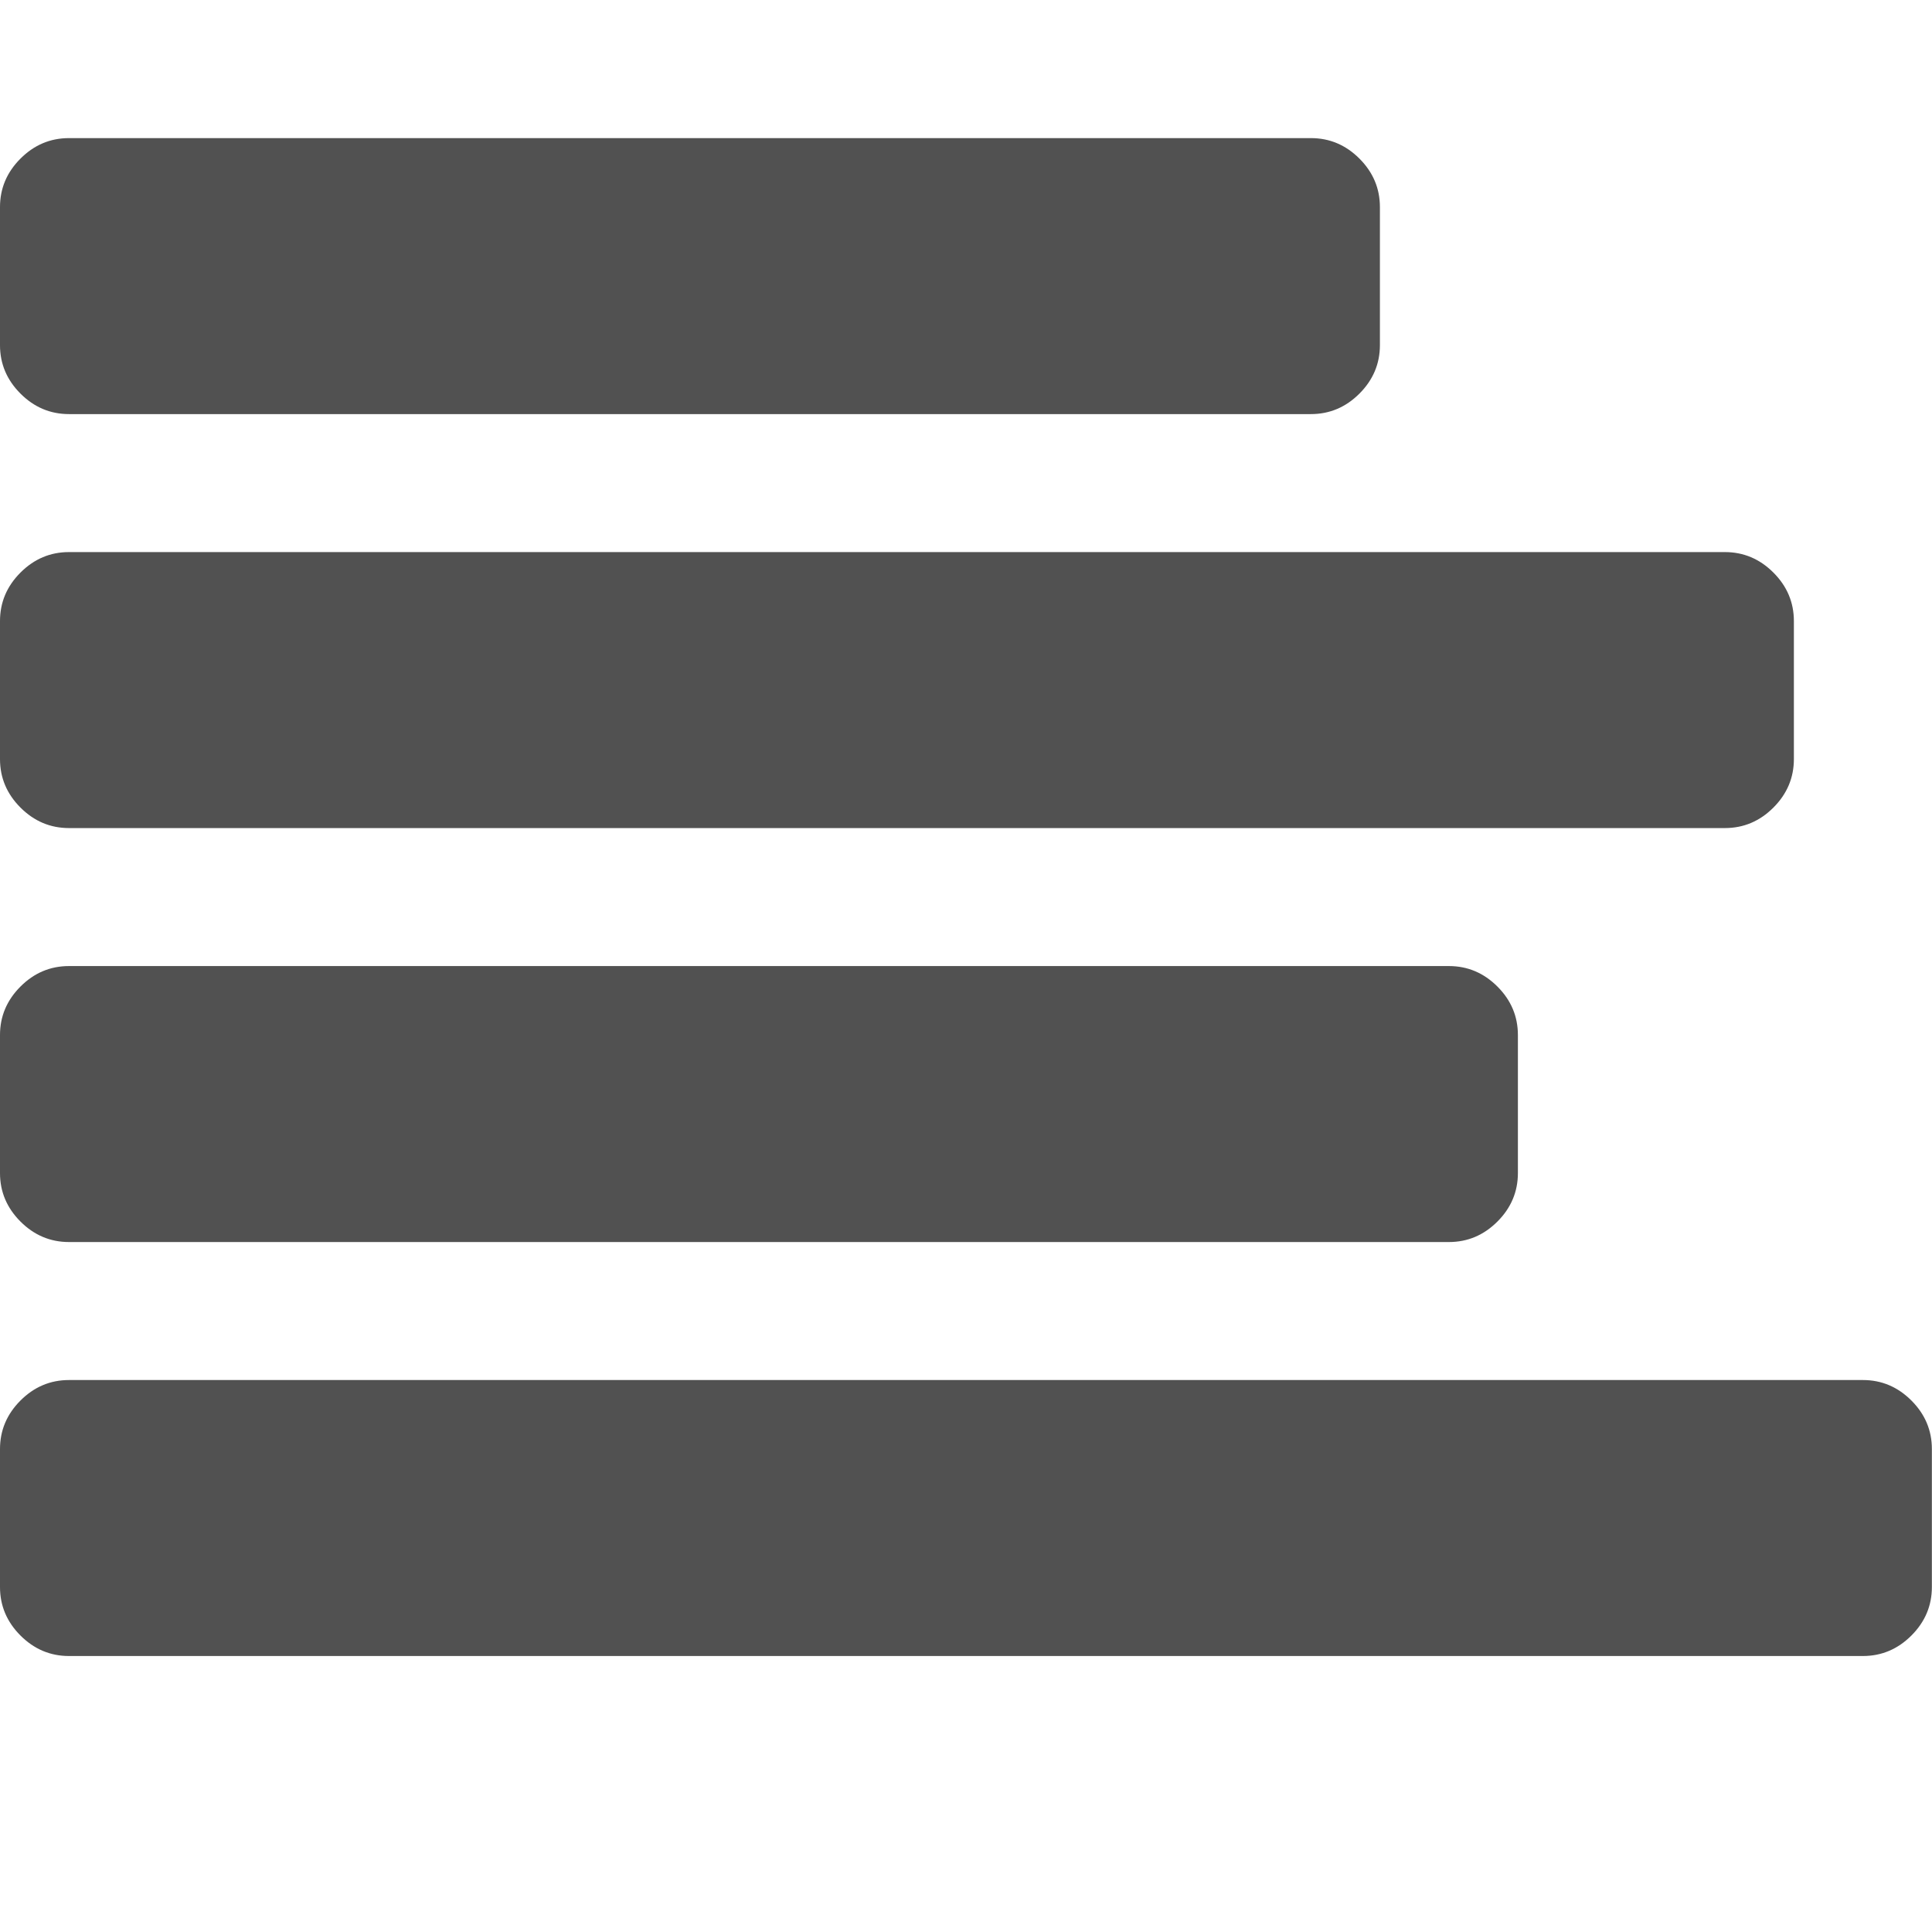
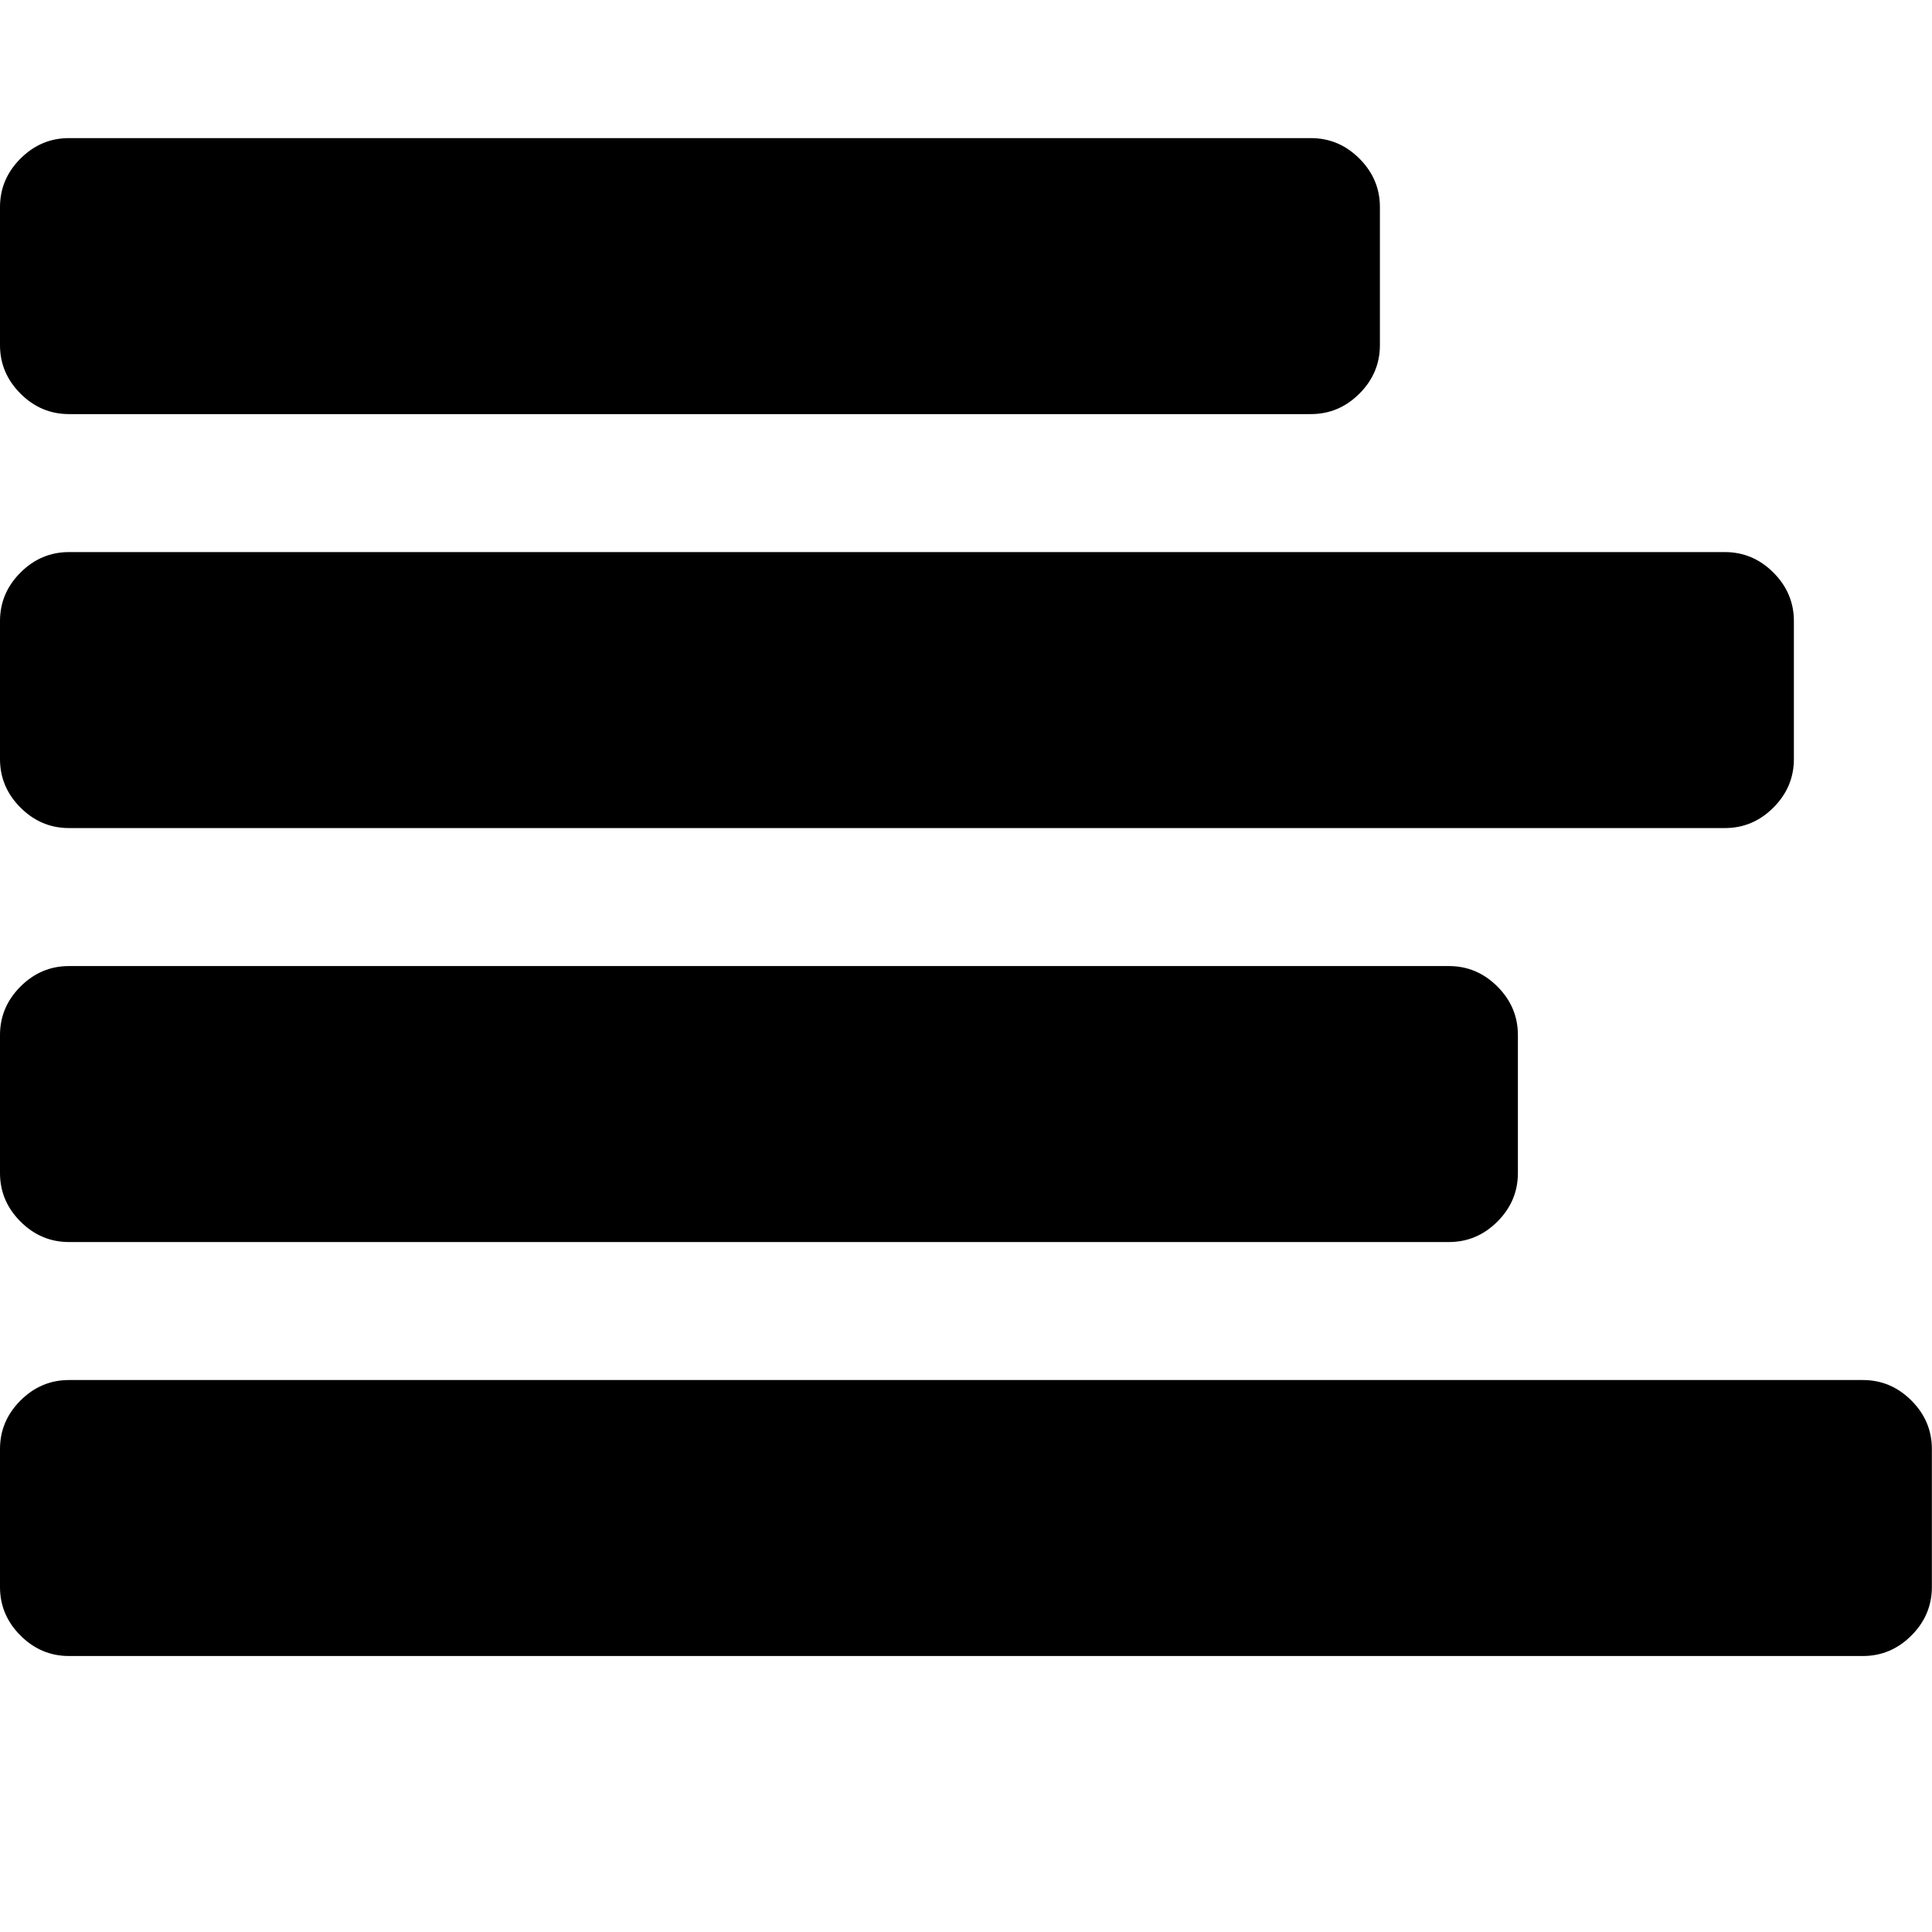
<svg xmlns="http://www.w3.org/2000/svg" class="icon" width="128px" height="128.00px" viewBox="0 0 1024 1024" version="1.1">
-   <path fill="#515151" d="M1023.934 768.016l0 73.138q0 14.856-10.856 25.713t-25.713 10.856l-950.796 0q-14.856 0-25.713-10.856t-10.856-25.713l0-73.138q0-14.856 10.856-25.713t25.713-10.856l950.796 0q14.856 0 25.713 10.856t10.856 25.713zm-219.415-219.415l0 73.138q0 14.856-10.856 25.713t-25.713 10.856l-731.382 0q-14.856 0-25.713-10.856t-10.856-25.713l0-73.138q0-14.856 10.856-25.713t25.713-10.856l731.382 0q14.856 0 25.713 10.856t10.856 25.713zm146.276-219.415l0 73.138q0 14.856-10.856 25.713t-25.713 10.856l-877.658 0q-14.856 0-25.713-10.856t-10.856-25.713l0-73.138q0-14.856 10.856-25.713t25.713-10.856l877.658 0q14.856 0 25.713 10.856t10.856 25.713zm-219.415-219.415l0 73.138q0 14.856-10.856 25.713t-25.713 10.856l-658.244 0q-14.856 0-25.713-10.856t-10.856-25.713l0-73.138q0-14.856 10.856-25.713t25.713-10.856l658.244 0q14.856 0 25.713 10.856t10.856 25.713z" />
+   <path d="M1023.934 768.016l0 73.138q0 14.856-10.856 25.713t-25.713 10.856l-950.796 0q-14.856 0-25.713-10.856t-10.856-25.713l0-73.138q0-14.856 10.856-25.713t25.713-10.856l950.796 0q14.856 0 25.713 10.856t10.856 25.713zm-219.415-219.415l0 73.138q0 14.856-10.856 25.713t-25.713 10.856l-731.382 0q-14.856 0-25.713-10.856t-10.856-25.713l0-73.138q0-14.856 10.856-25.713t25.713-10.856l731.382 0q14.856 0 25.713 10.856t10.856 25.713zm146.276-219.415l0 73.138q0 14.856-10.856 25.713t-25.713 10.856l-877.658 0q-14.856 0-25.713-10.856t-10.856-25.713l0-73.138q0-14.856 10.856-25.713t25.713-10.856l877.658 0q14.856 0 25.713 10.856t10.856 25.713zm-219.415-219.415l0 73.138q0 14.856-10.856 25.713t-25.713 10.856l-658.244 0q-14.856 0-25.713-10.856t-10.856-25.713l0-73.138q0-14.856 10.856-25.713t25.713-10.856l658.244 0q14.856 0 25.713 10.856t10.856 25.713z" />
</svg>
